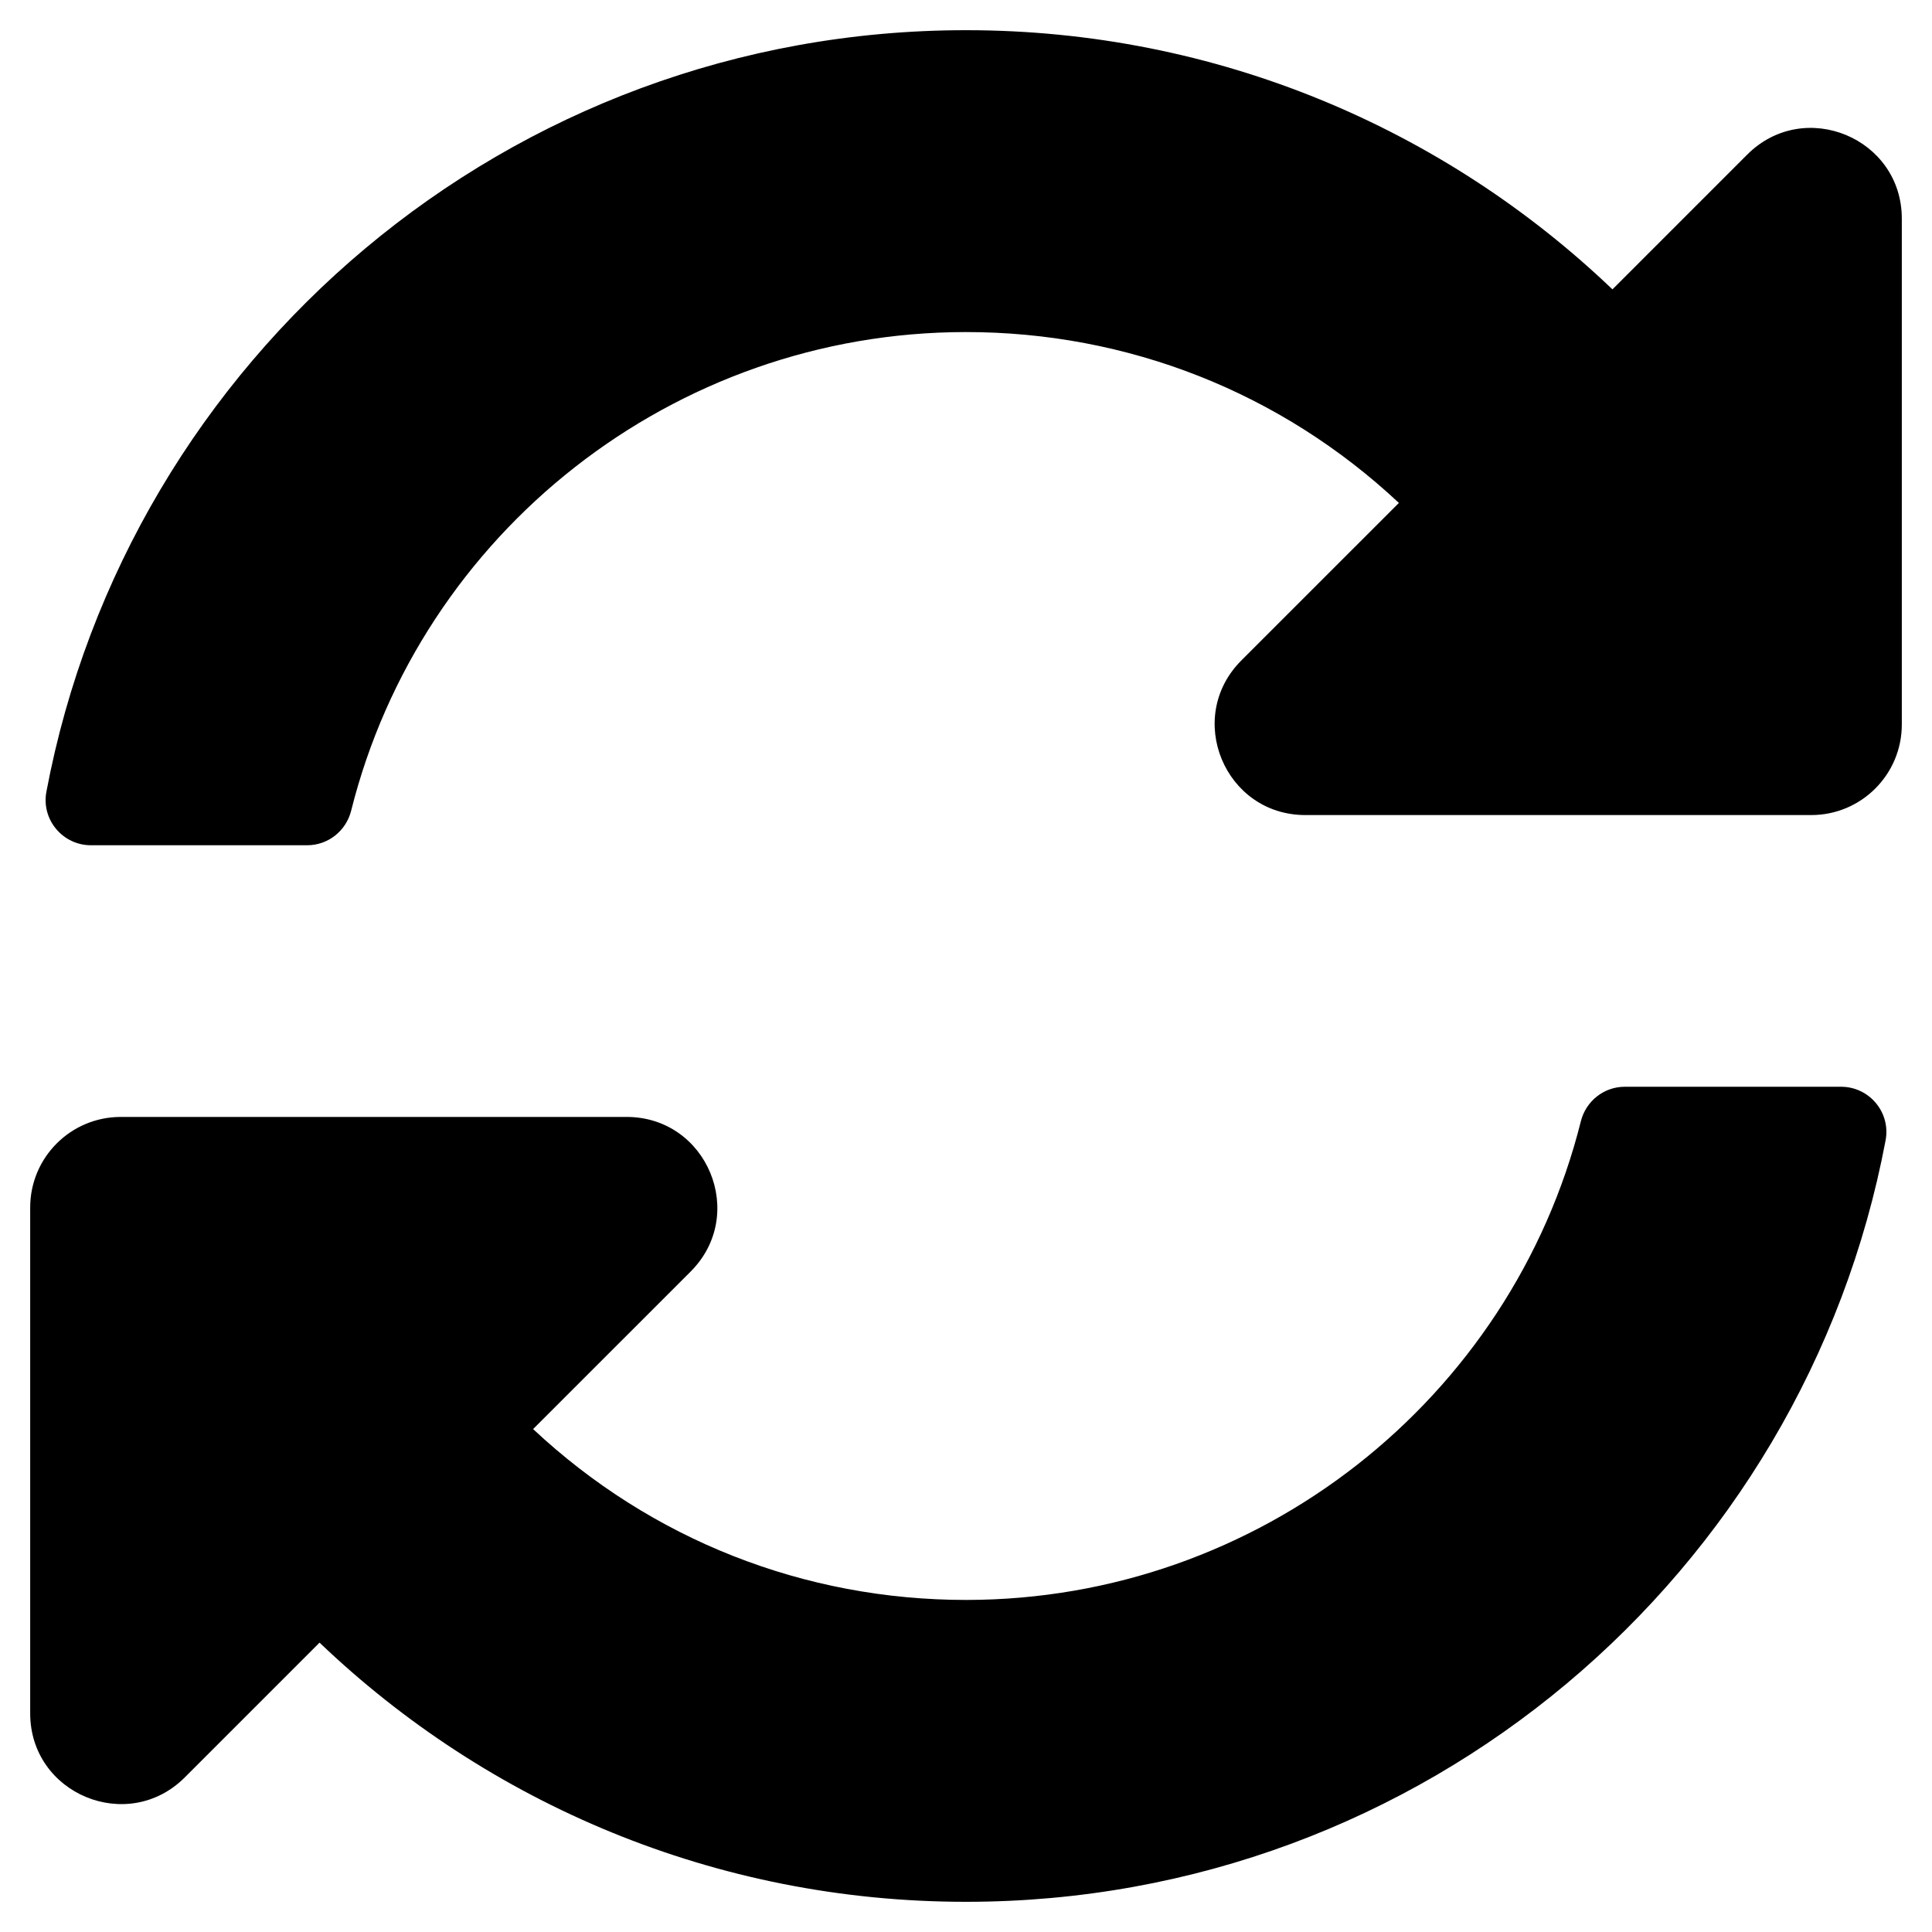
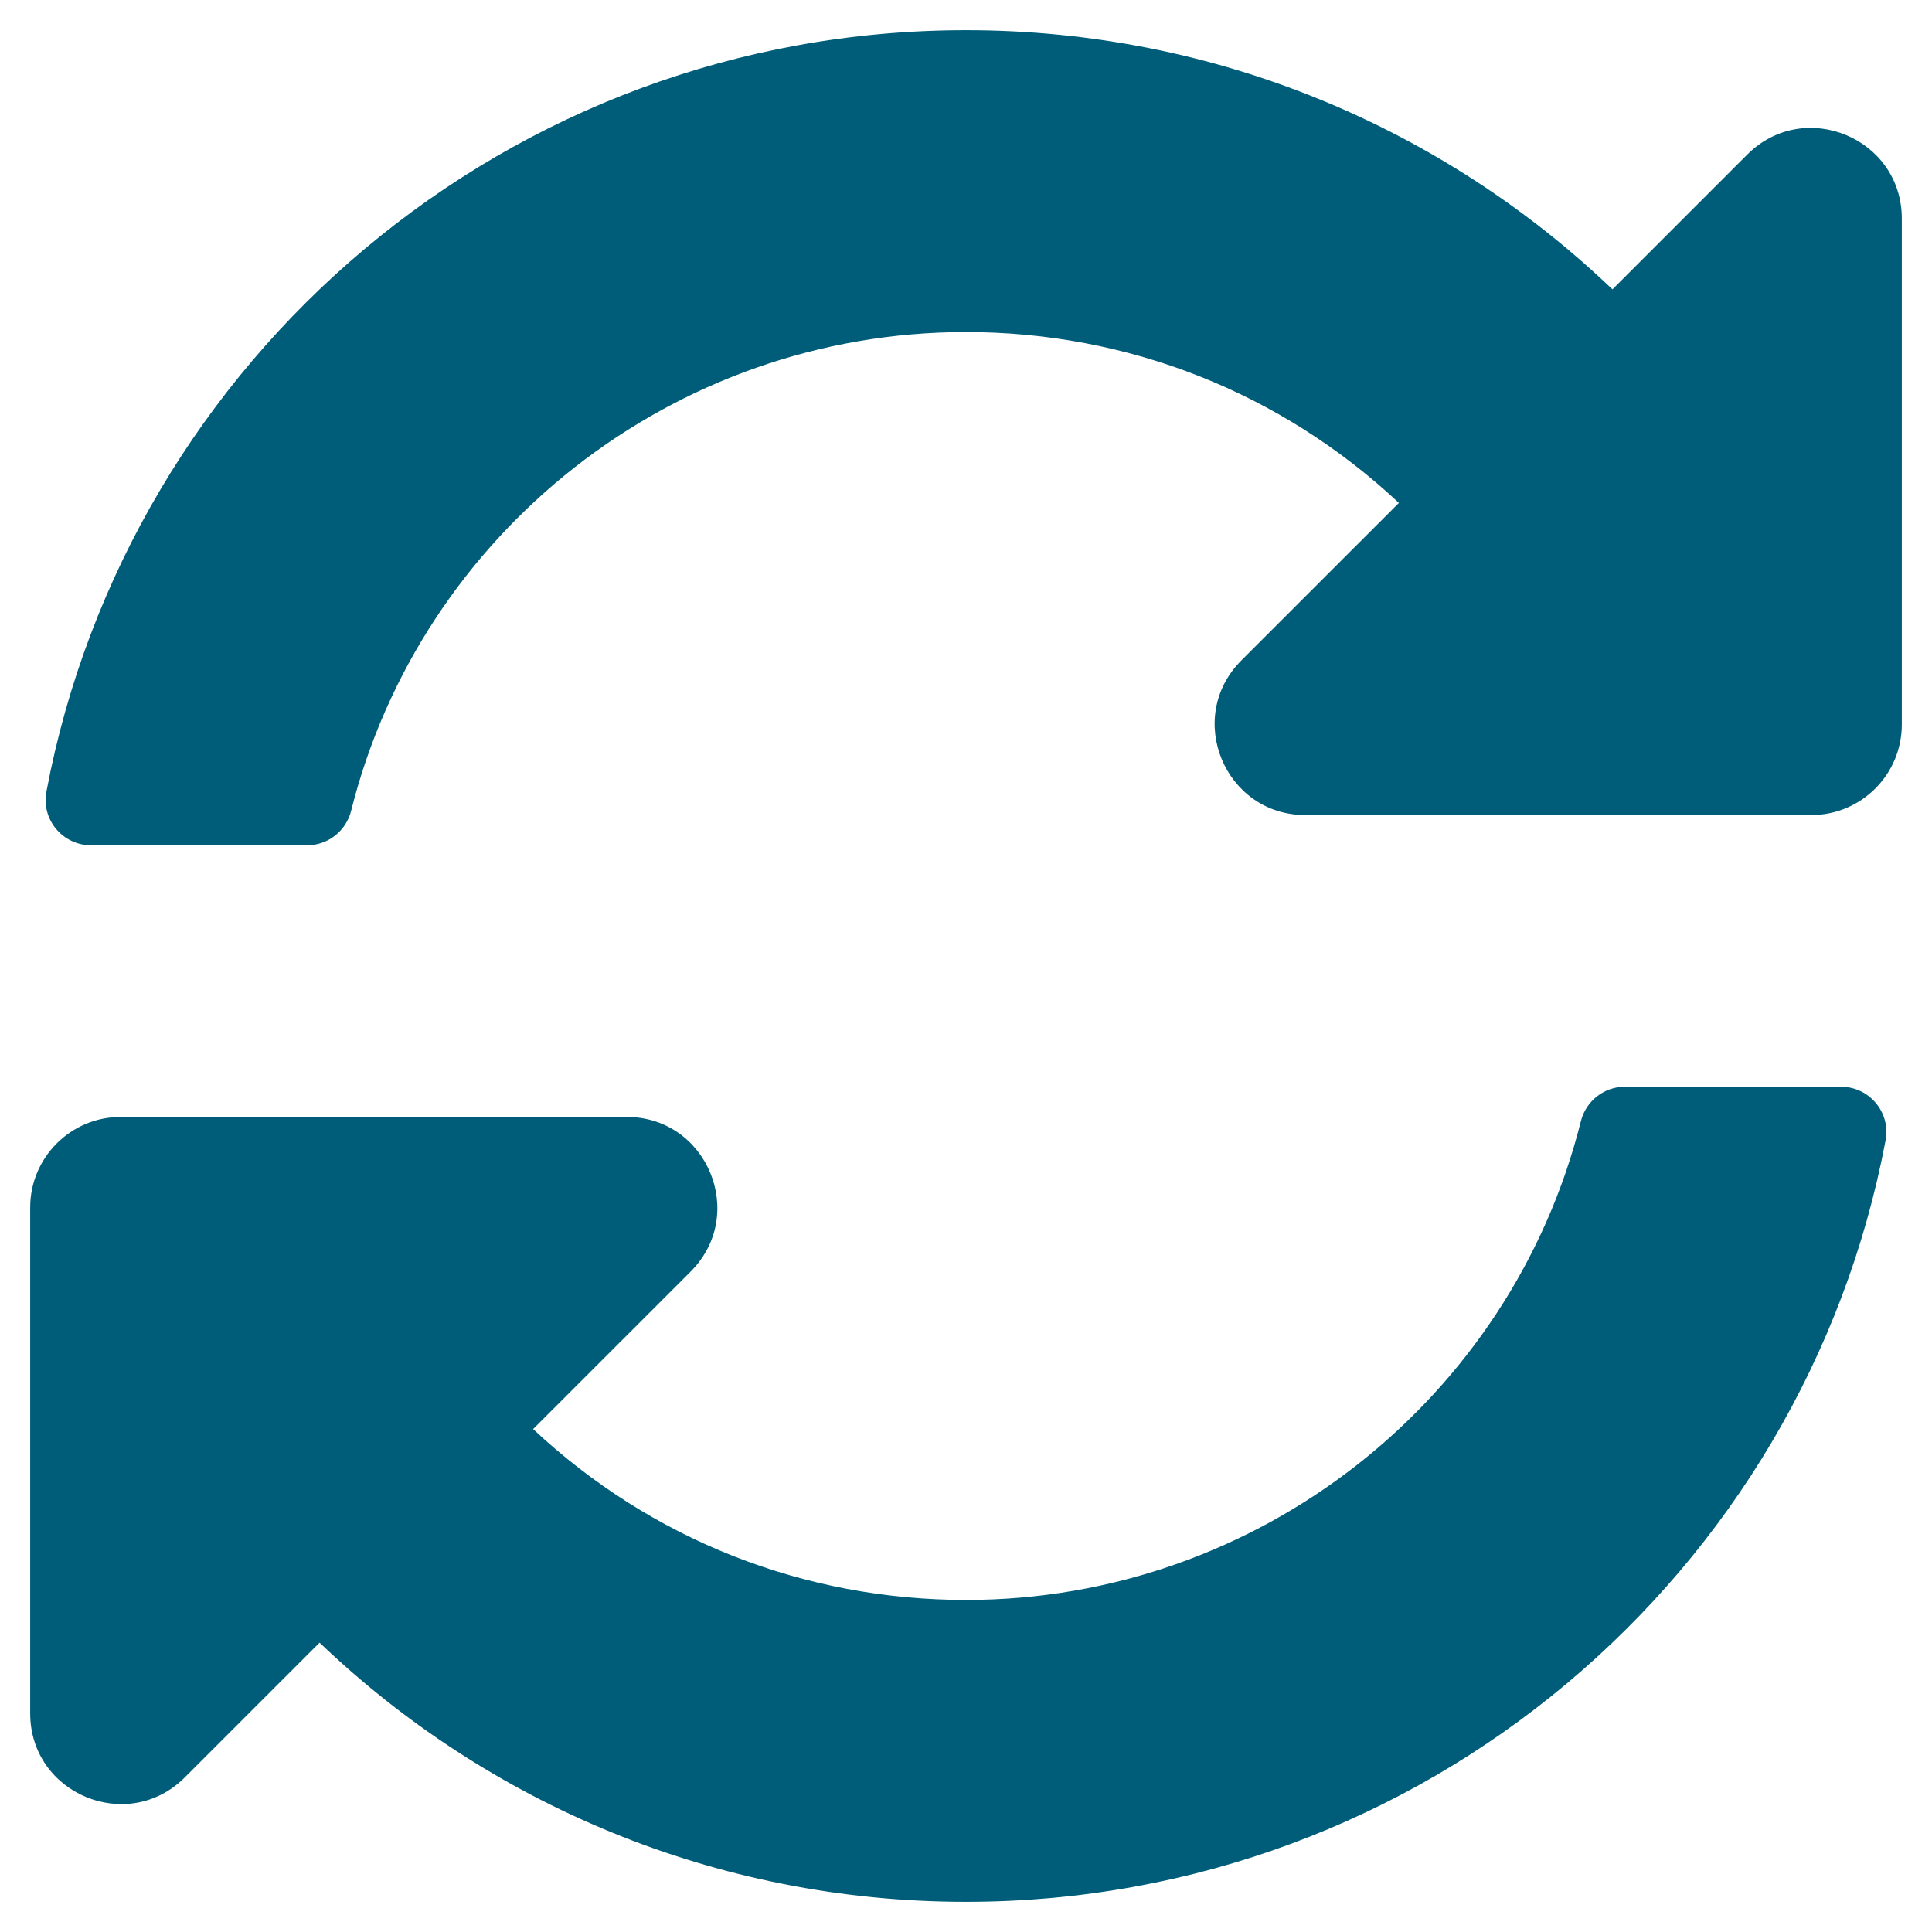
<svg xmlns="http://www.w3.org/2000/svg" viewBox="0 0 512 512">
-   <path d="M370.72 133.28C339.458 104.008 298.888 87.962 255.848 88c-77.458.068-144.328 53.178-162.791 126.85-1.344 5.363-6.122 9.15-11.651 9.15H24.103c-7.498 0-13.194-6.807-11.807-14.176C33.933 94.924 134.813 8 256 8c66.448 0 126.791 26.136 171.315 68.685L463.03 40.97C478.149 25.851 504 36.559 504 57.941V192c0 13.255-10.745 24-24 24H345.941c-21.382 0-32.09-25.851-16.971-40.971l41.75-41.749zM32 296h134.059c21.382 0 32.09 25.851 16.971 40.971l-41.75 41.75c31.262 29.273 71.835 45.319 114.876 45.28 77.418-.07 144.315-53.144 162.787-126.849 1.344-5.363 6.122-9.15 11.651-9.15h57.304c7.498 0 13.194 6.807 11.807 14.176C478.067 417.076 377.187 504 256 504c-66.448 0-126.791-26.136-171.315-68.685L48.97 471.03C33.851 486.149 8 475.441 8 454.059V320c0-13.255 10.745-24 24-24z" />
+   <path fill="#005D79" d="M370.72 133.28C339.458 104.008 298.888 87.962 255.848 88c-77.458.068-144.328 53.178-162.791 126.85-1.344 5.363-6.122 9.15-11.651 9.15H24.103c-7.498 0-13.194-6.807-11.807-14.176C33.933 94.924 134.813 8 256 8c66.448 0 126.791 26.136 171.315 68.685L463.03 40.97C478.149 25.851 504 36.559 504 57.941V192c0 13.255-10.745 24-24 24H345.941c-21.382 0-32.09-25.851-16.971-40.971l41.75-41.749zM32 296h134.059c21.382 0 32.09 25.851 16.971 40.971l-41.75 41.75c31.262 29.273 71.835 45.319 114.876 45.28 77.418-.07 144.315-53.144 162.787-126.849 1.344-5.363 6.122-9.15 11.651-9.15h57.304c7.498 0 13.194 6.807 11.807 14.176C478.067 417.076 377.187 504 256 504c-66.448 0-126.791-26.136-171.315-68.685L48.97 471.03C33.851 486.149 8 475.441 8 454.059V320c0-13.255 10.745-24 24-24z" />
</svg>
